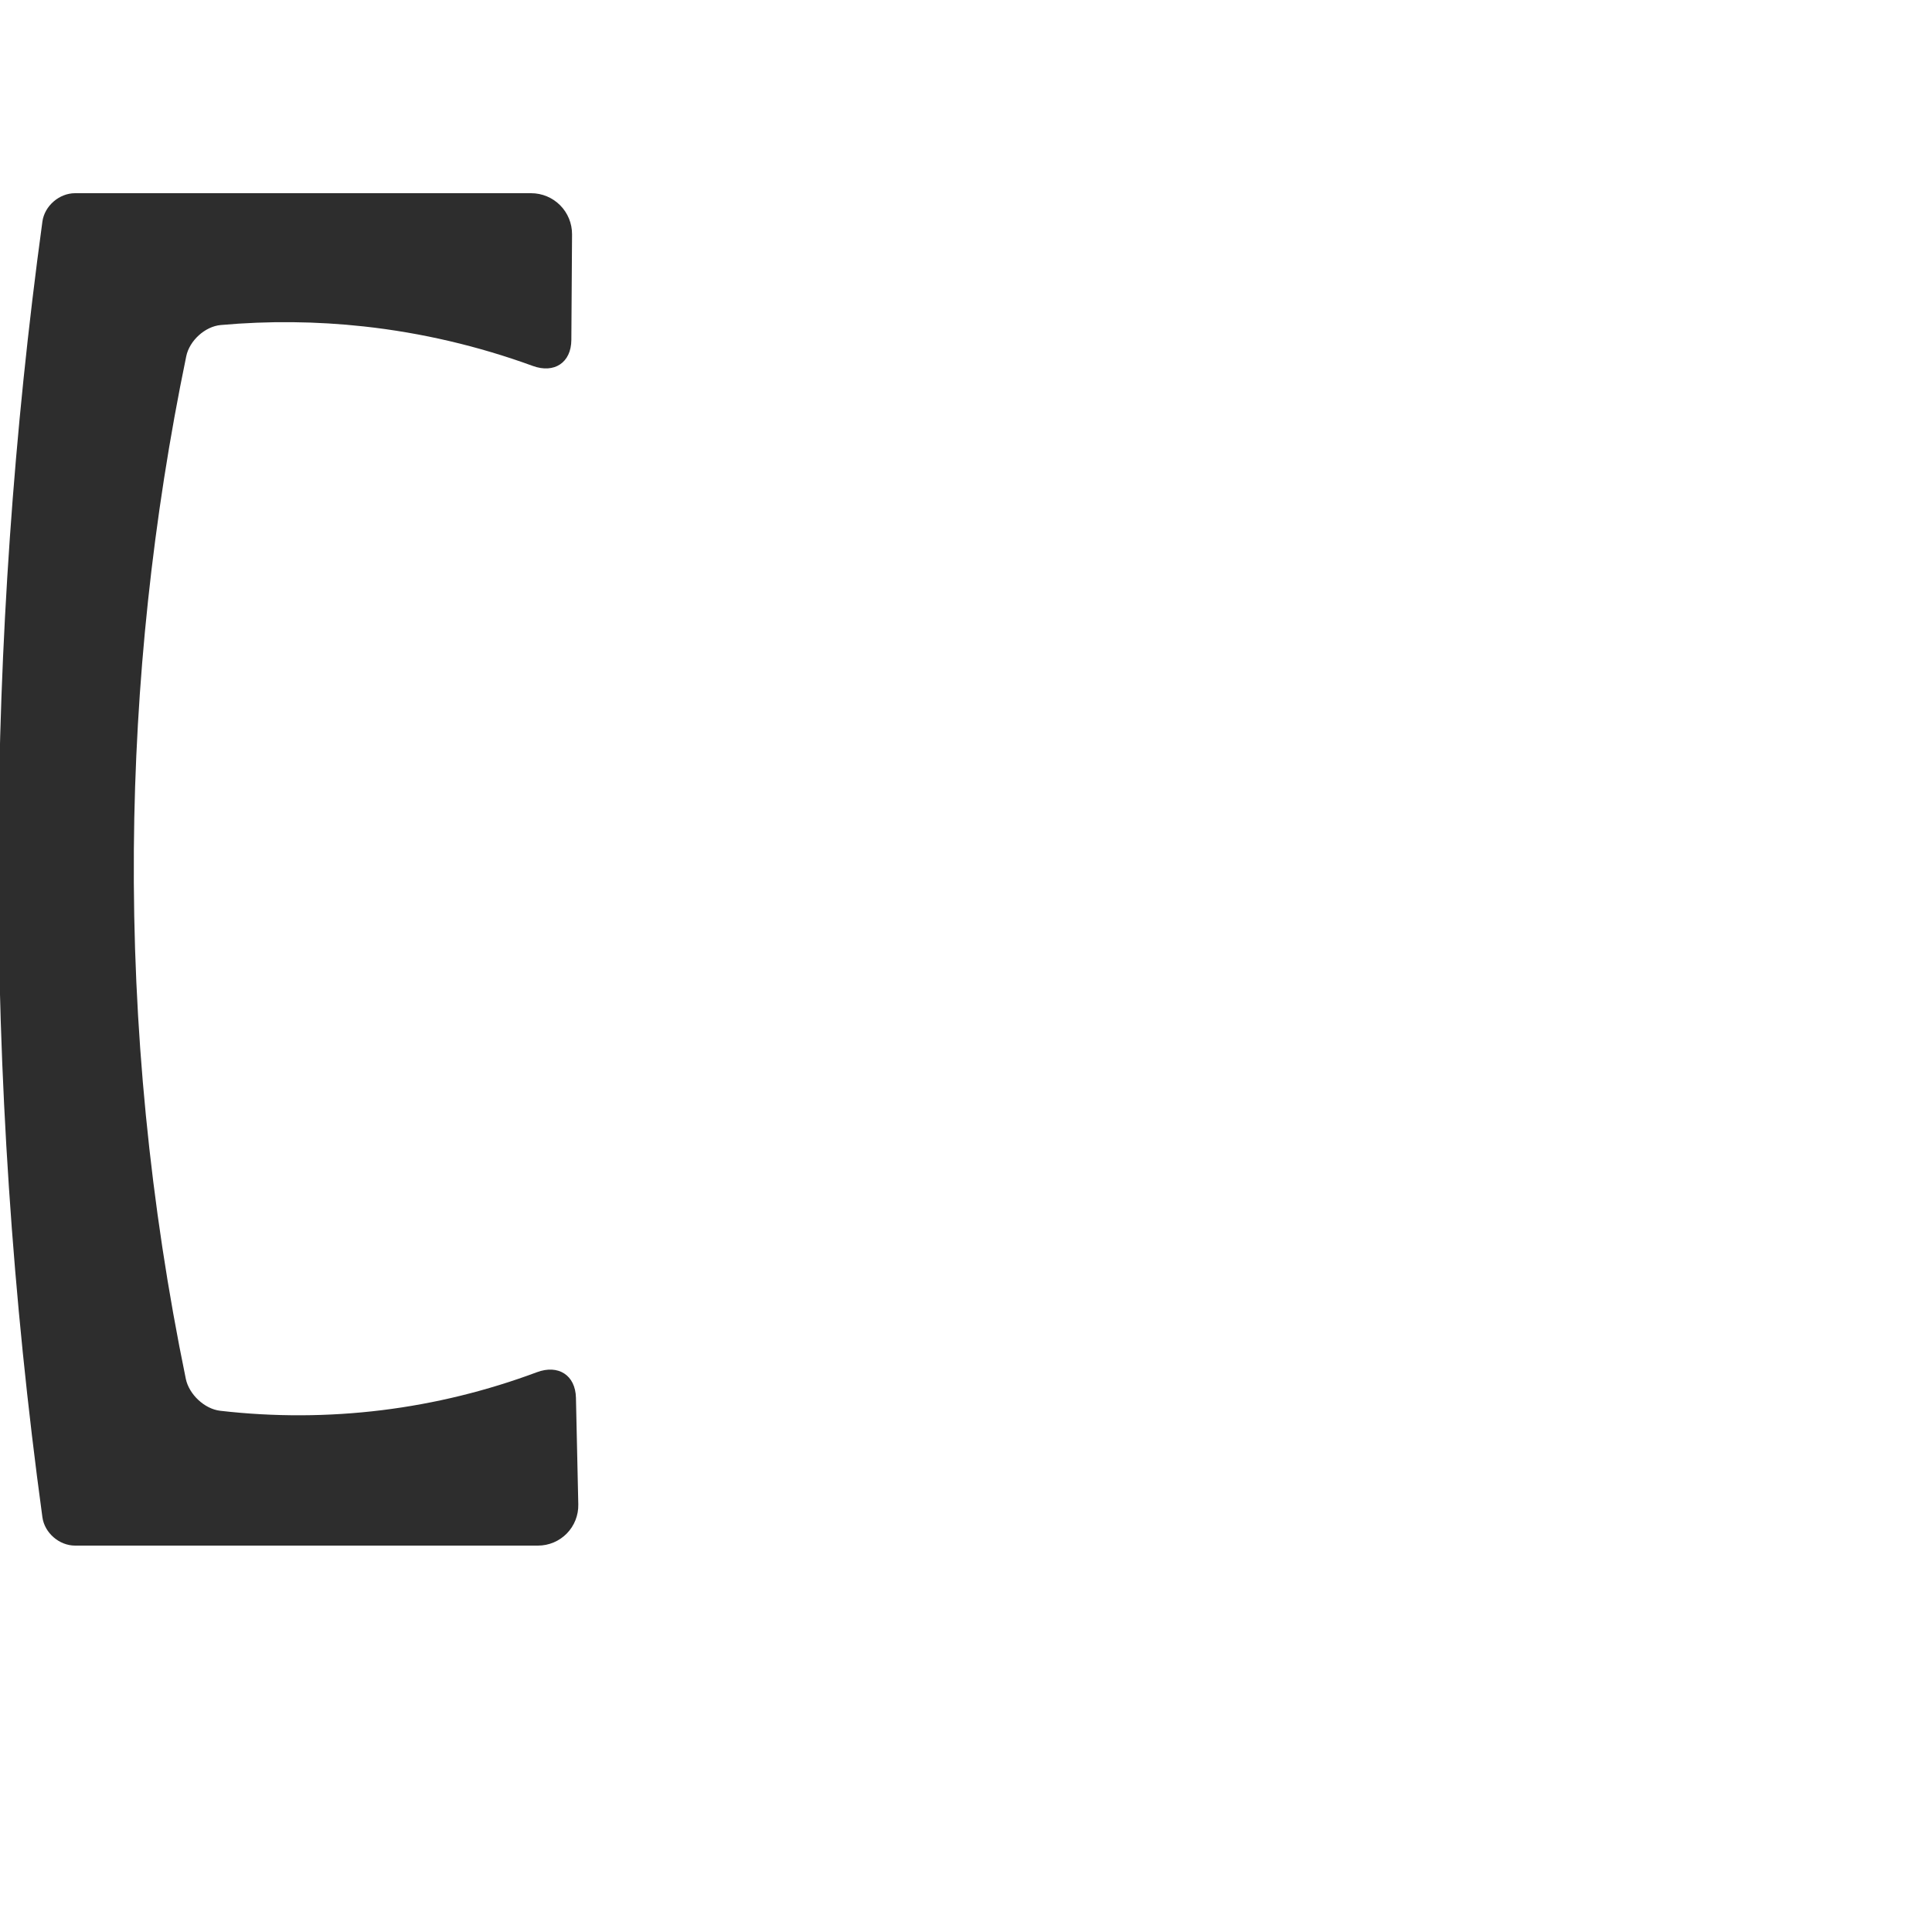
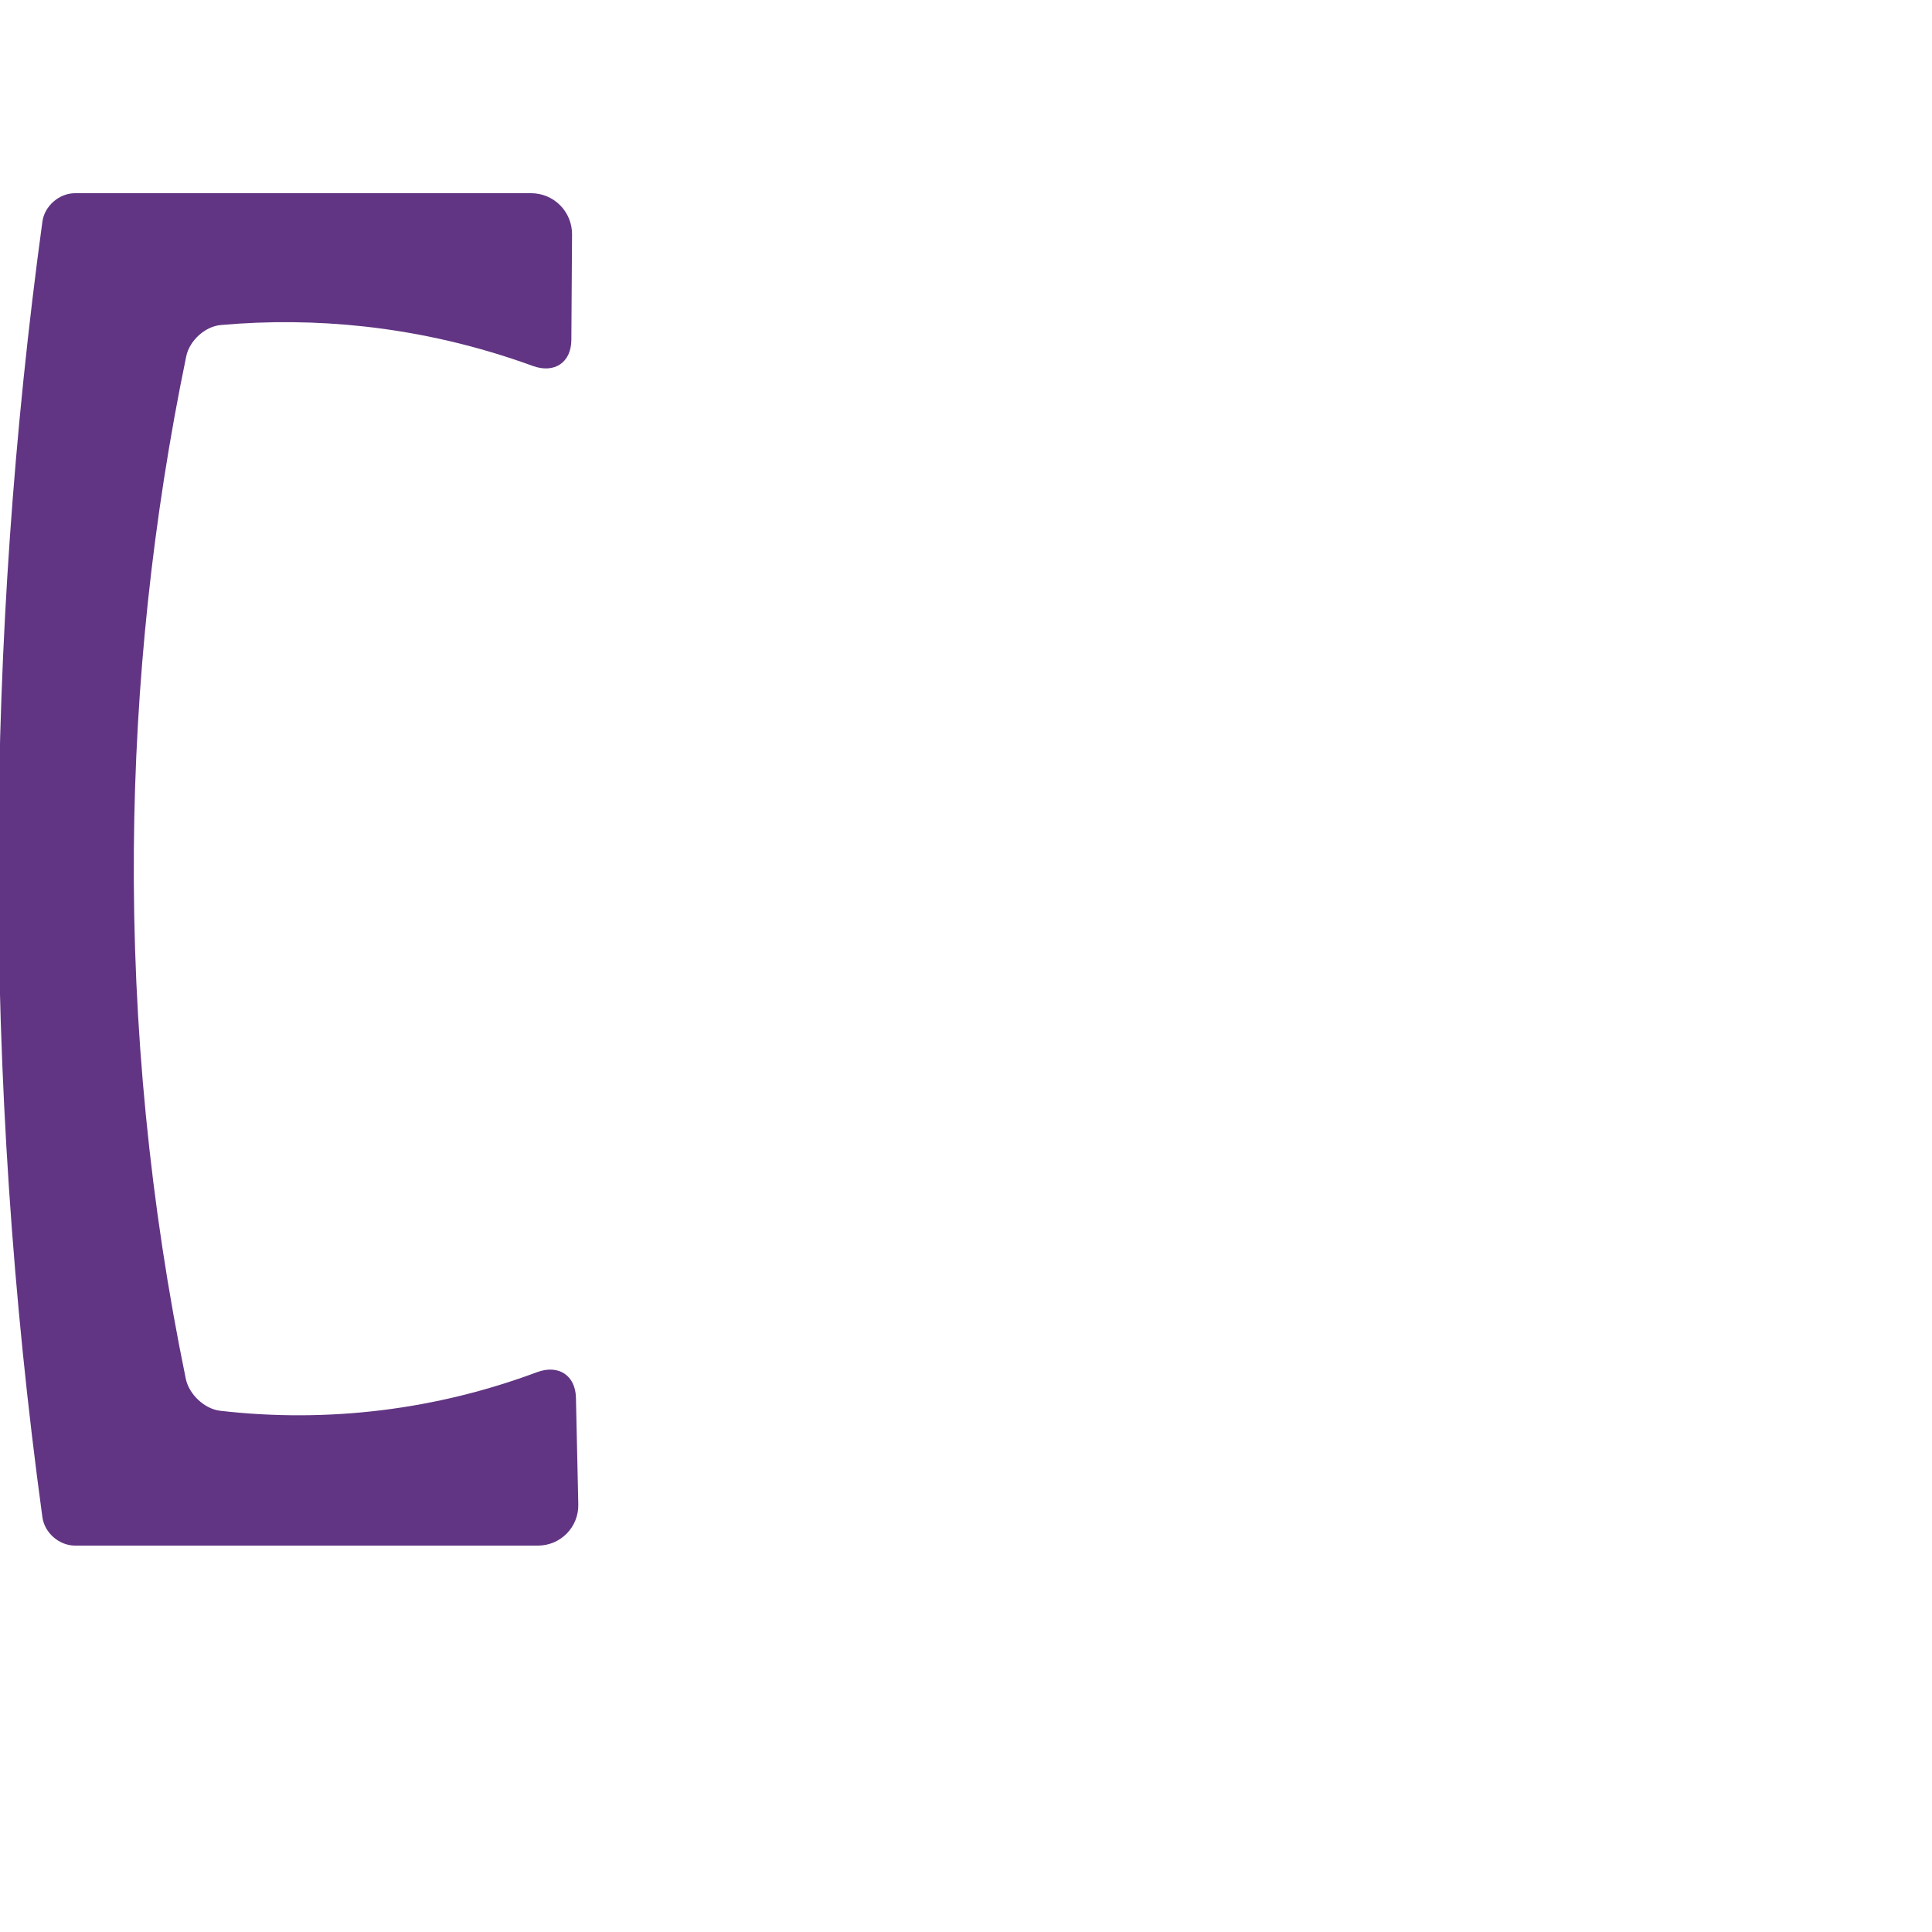
<svg xmlns="http://www.w3.org/2000/svg" xml:space="preserve" width="1000" height="1000" version="1.1" style="clip-rule:evenodd;fill-rule:evenodd;image-rendering:optimizeQuality;shape-rendering:geometricPrecision;text-rendering:geometricPrecision" viewBox="0 0 1000 1000" id="svg10">
  <defs id="defs4">
    <style type="text/css" id="style2">
   
    .fil0 {fill:#EF7F1A;fill-rule:nonzero}
   
  </style>
  </defs>
-   <path id="rect870-8" style="clip-rule:evenodd;fill:#2d2d2d;fill-rule:nonzero;stroke-width:0.935;stroke-linecap:round;stroke-linejoin:bevel;paint-order:stroke fill markers;image-rendering:optimizeQuality;shape-rendering:geometricPrecision;text-rendering:geometricPrecision" d="M 38.849,100 H 274.914 a 21.176,21.176 45.189 0 1 21.176,21.316 l -0.361,54.655 c -0.078,11.773 -8.888,17.475 -19.946,13.44 -28.186,-10.286 -57.612,-17.175 -87.439,-20.445 -24.59,-2.696 -49.447,-2.938 -74.086,-0.731 -8.167,0.732 -16.189,8.111 -17.851,16.142 -17.351,83.843 -26.452,169.392 -27.119,255.009 -0.718,92.033 8.315,184.138 26.886,274.281 1.655,8.032 9.643,15.601 17.788,16.544 27.809,3.219 56.002,3.119 83.786,-0.314 27.366,-3.381 54.33,-9.998 80.161,-19.647 11.027,-4.119 19.941,1.481 20.2,13.252 l 1.215,55.187 A 20.852,20.852 134.369 0 1 278.477,800 L 38.849,800 C 30.648,800 23.056,793.419 21.945,785.294 6.442,671.873 -1.184,557.375 -0.855,442.899 -0.541,333.157 7.083,223.437 21.945,114.706 23.056,106.581 30.648,100 38.849,100 Z" />
+   <path id="rect870-8" style="clip-rule:evenodd;fill:#613583;fill-rule:nonzero;stroke-width:0.935;stroke-linecap:round;stroke-linejoin:bevel;paint-order:stroke fill markers;image-rendering:optimizeQuality;shape-rendering:geometricPrecision;text-rendering:geometricPrecision" d="M 38.849,100 H 274.914 a 21.176,21.176 45.189 0 1 21.176,21.316 l -0.361,54.655 c -0.078,11.773 -8.888,17.475 -19.946,13.44 -28.186,-10.286 -57.612,-17.175 -87.439,-20.445 -24.59,-2.696 -49.447,-2.938 -74.086,-0.731 -8.167,0.732 -16.189,8.111 -17.851,16.142 -17.351,83.843 -26.452,169.392 -27.119,255.009 -0.718,92.033 8.315,184.138 26.886,274.281 1.655,8.032 9.643,15.601 17.788,16.544 27.809,3.219 56.002,3.119 83.786,-0.314 27.366,-3.381 54.33,-9.998 80.161,-19.647 11.027,-4.119 19.941,1.481 20.2,13.252 l 1.215,55.187 A 20.852,20.852 134.369 0 1 278.477,800 L 38.849,800 C 30.648,800 23.056,793.419 21.945,785.294 6.442,671.873 -1.184,557.375 -0.855,442.899 -0.541,333.157 7.083,223.437 21.945,114.706 23.056,106.581 30.648,100 38.849,100 Z" />
</svg>
